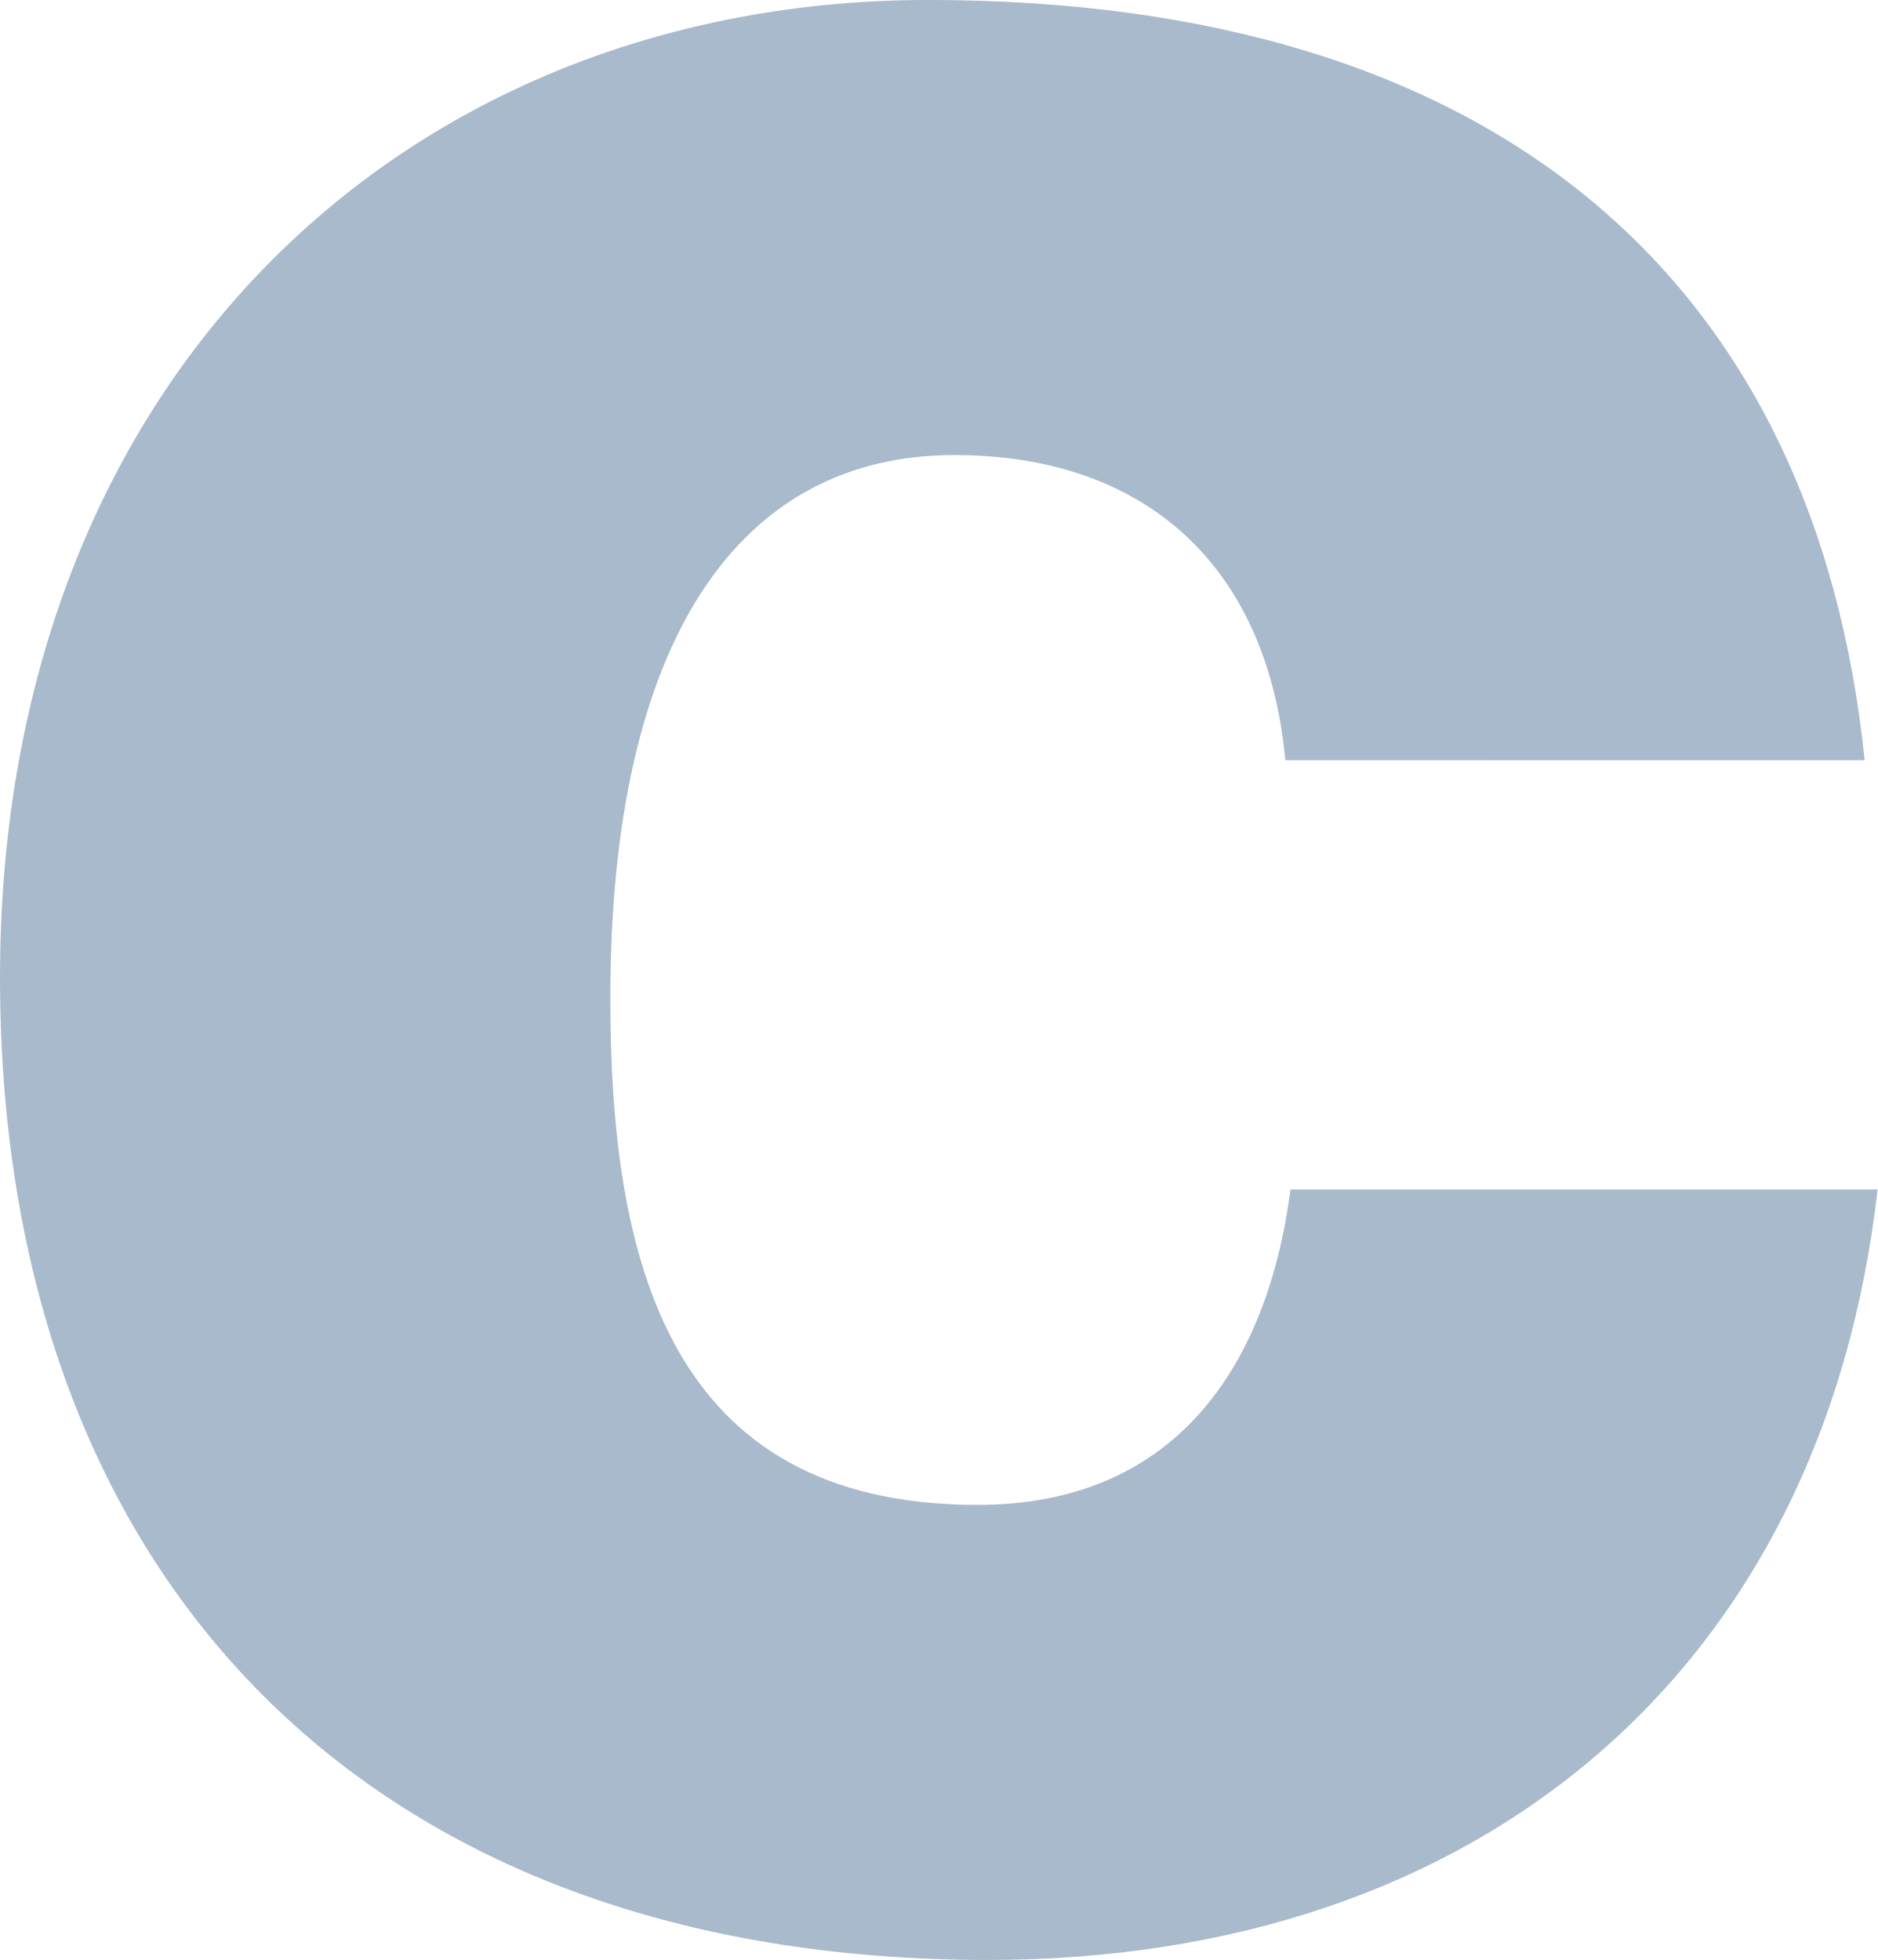
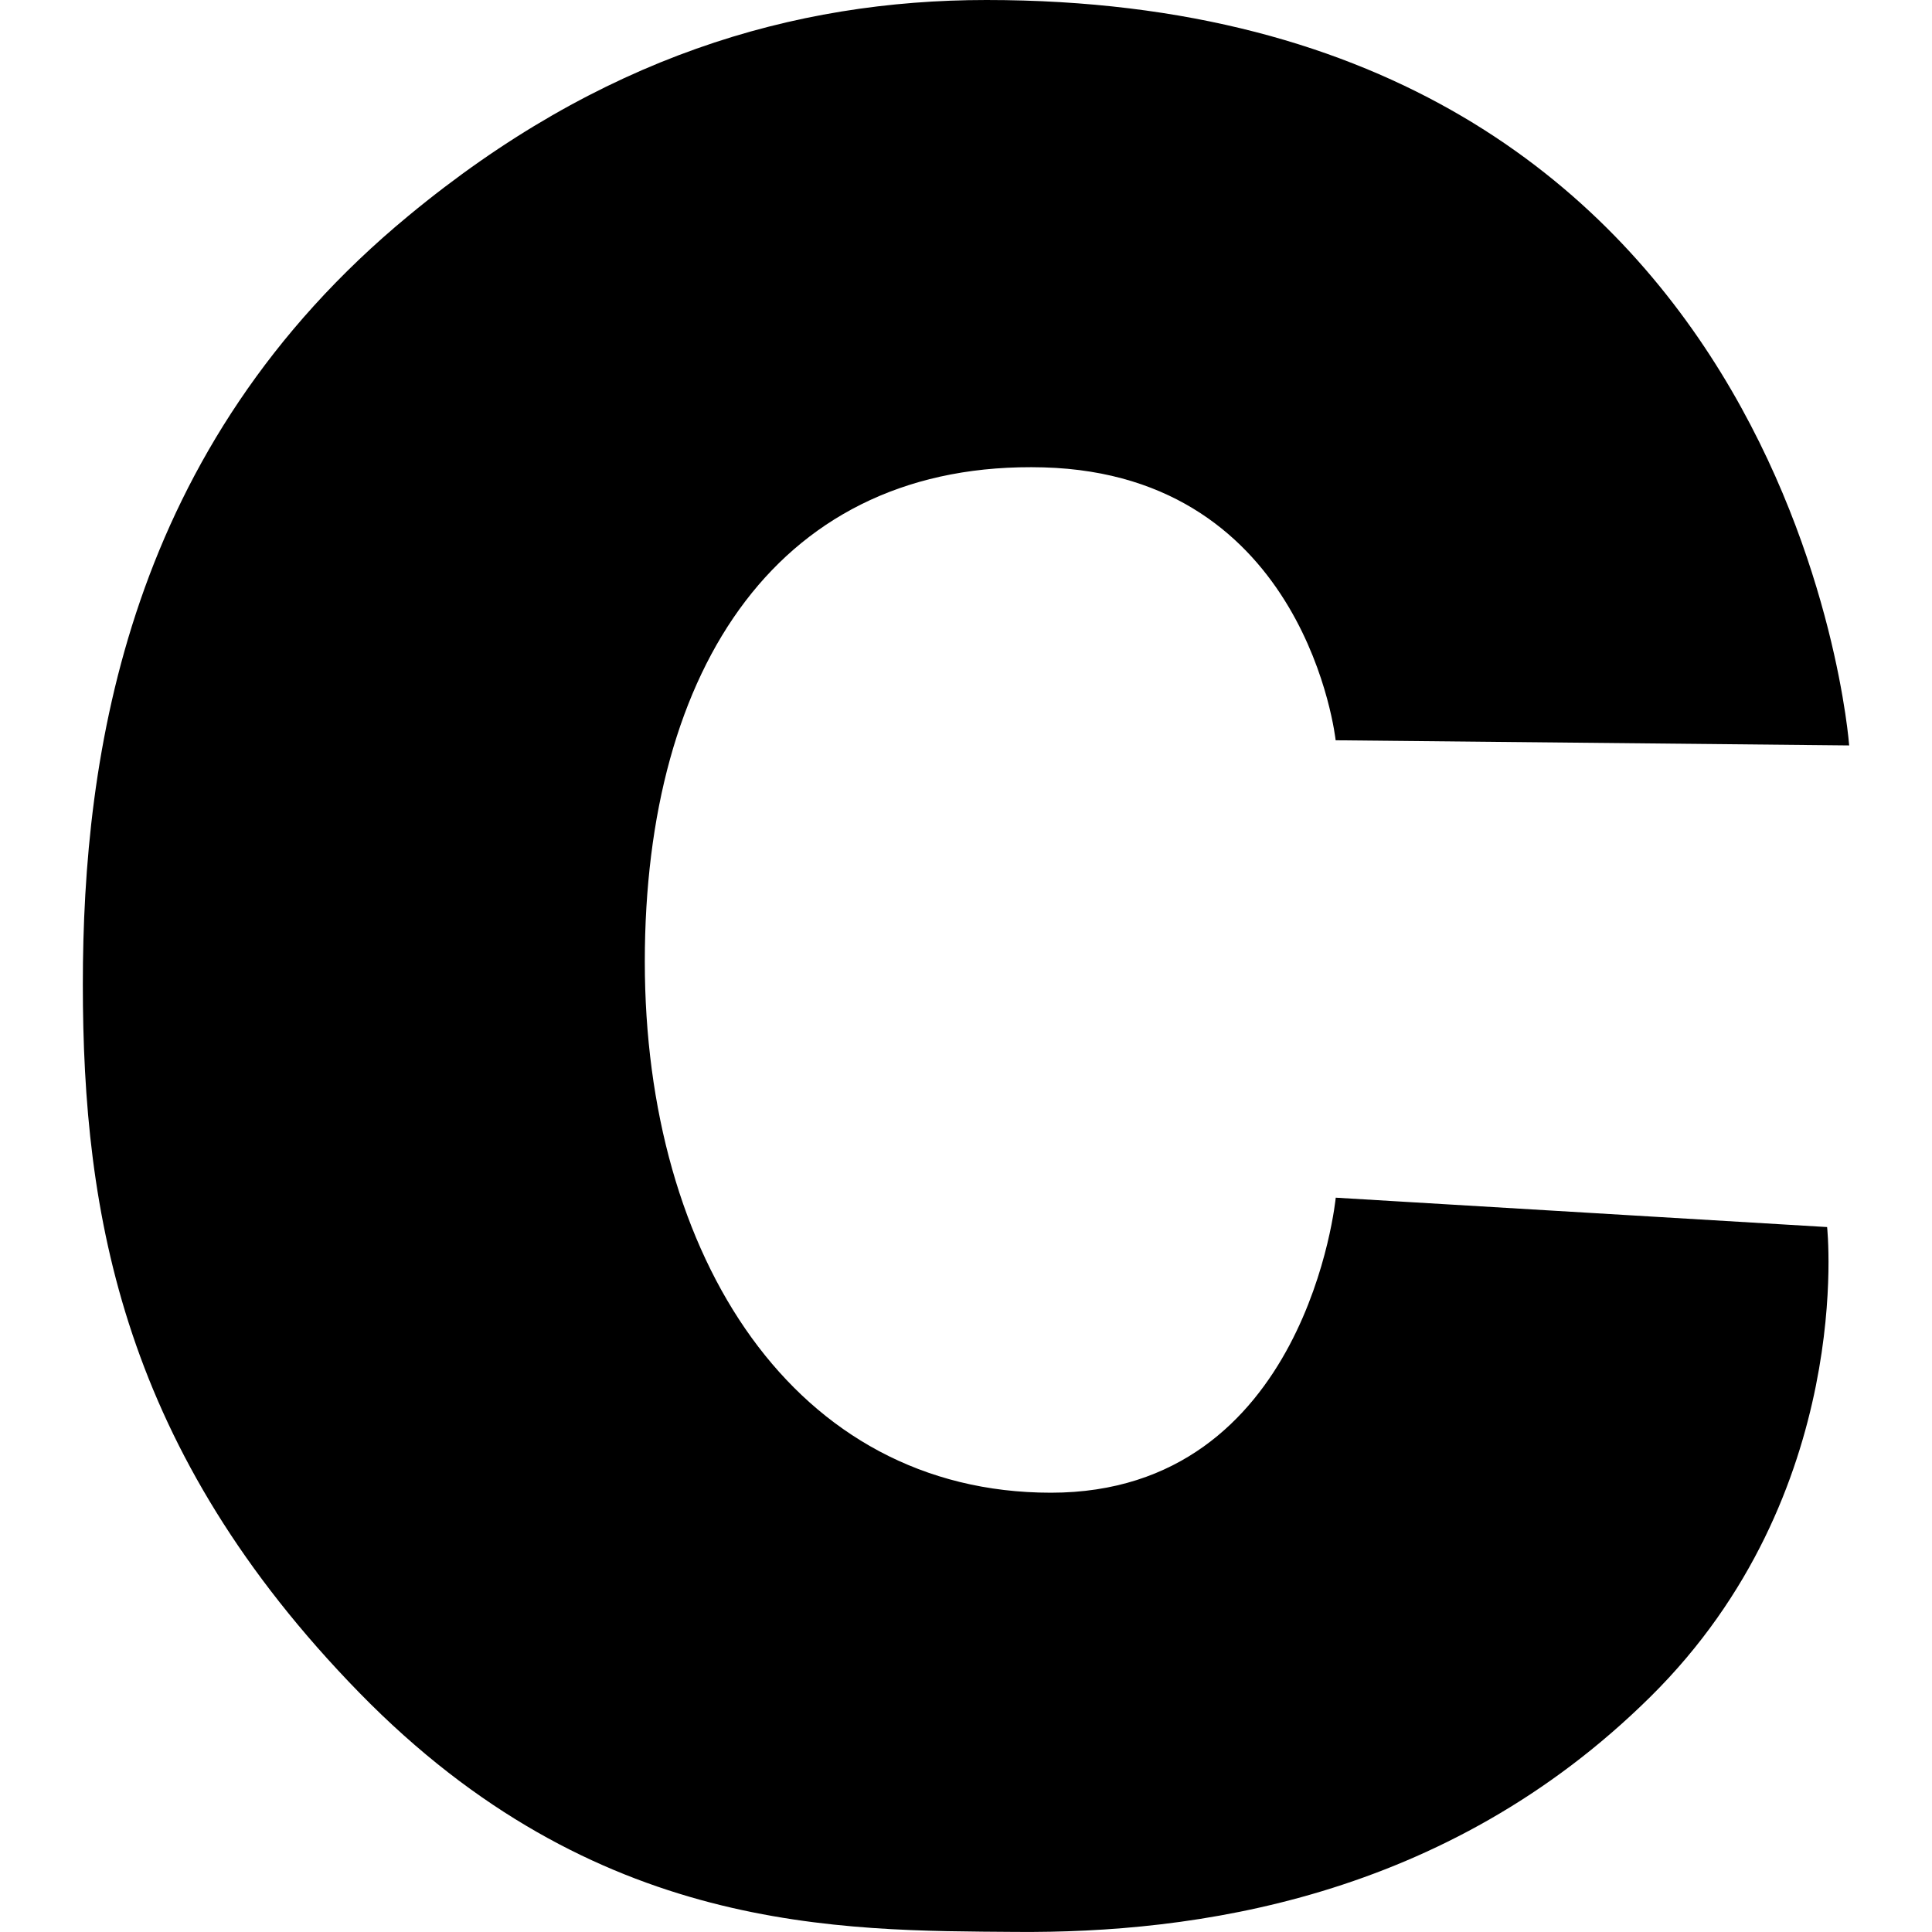
- <svg xmlns="http://www.w3.org/2000/svg" width="89.641mm" height="93.592mm" viewBox="0 0 89.641 93.592" version="1.1" id="svg814">
-   <defs id="defs811" />
-   <g id="layer1" transform="translate(-115.3112,-96.08741)">
-     <g aria-label="C" id="text1719" style="font-weight:bold;font-size:123.472px;font-family:'Neue Haas Grotesk Text Pro';-inkscape-font-specification:'Neue Haas Grotesk Text Pro Bold';fill:#a9bacd;stroke-width:0.265;fill-opacity:1">
-       <path d="m 204.335,132.388 c -2.346,-22.842 -17.533,-36.301 -44.697,-36.301 -24.818,0 -44.326,17.903 -44.326,46.672 0,28.892 17.78,46.919 47.166,46.919 23.46,0 39.881,-13.829 42.474,-36.795 h -28.028 c -1.111,8.52 -5.556,15.064 -14.94,15.064 -14.817,0 -17.533,-11.73 -17.533,-24.201 0,-17.163 6.174,-25.929 16.422,-25.929 9.137,0 14.94,5.309 15.804,14.57 z" style="font-weight:900;font-family:'Helvetica LT Std';-inkscape-font-specification:'Helvetica LT Std Heavy';fill:#a9bacd;fill-opacity:1" id="path1771" />
-     </g>
-   </g>
+ <svg xmlns="http://www.w3.org/2000/svg" role="img" viewBox="0 0 24 24">
+   <path d="M16.592 9.196s-.354-3.298-3.627-3.39c-3.274-.09-4.955 2.474-4.955 6.14 0 3.665 1.858 6.597 5.045 6.597 3.184 0 3.538-3.665 3.538-3.665l6.104.365s.36 3.31-2.196 5.836c-2.552 2.524-5.69 2.937-7.876 2.92-2.19-.017-5.226.034-8.16-2.97-2.938-3.01-3.436-5.93-3.436-8.8 0-2.87.556-6.67 4.047-9.55C7.444.72 9.849 0 12.254 0c10.042 0 10.717 9.26 10.717 9.26z" />
</svg>
